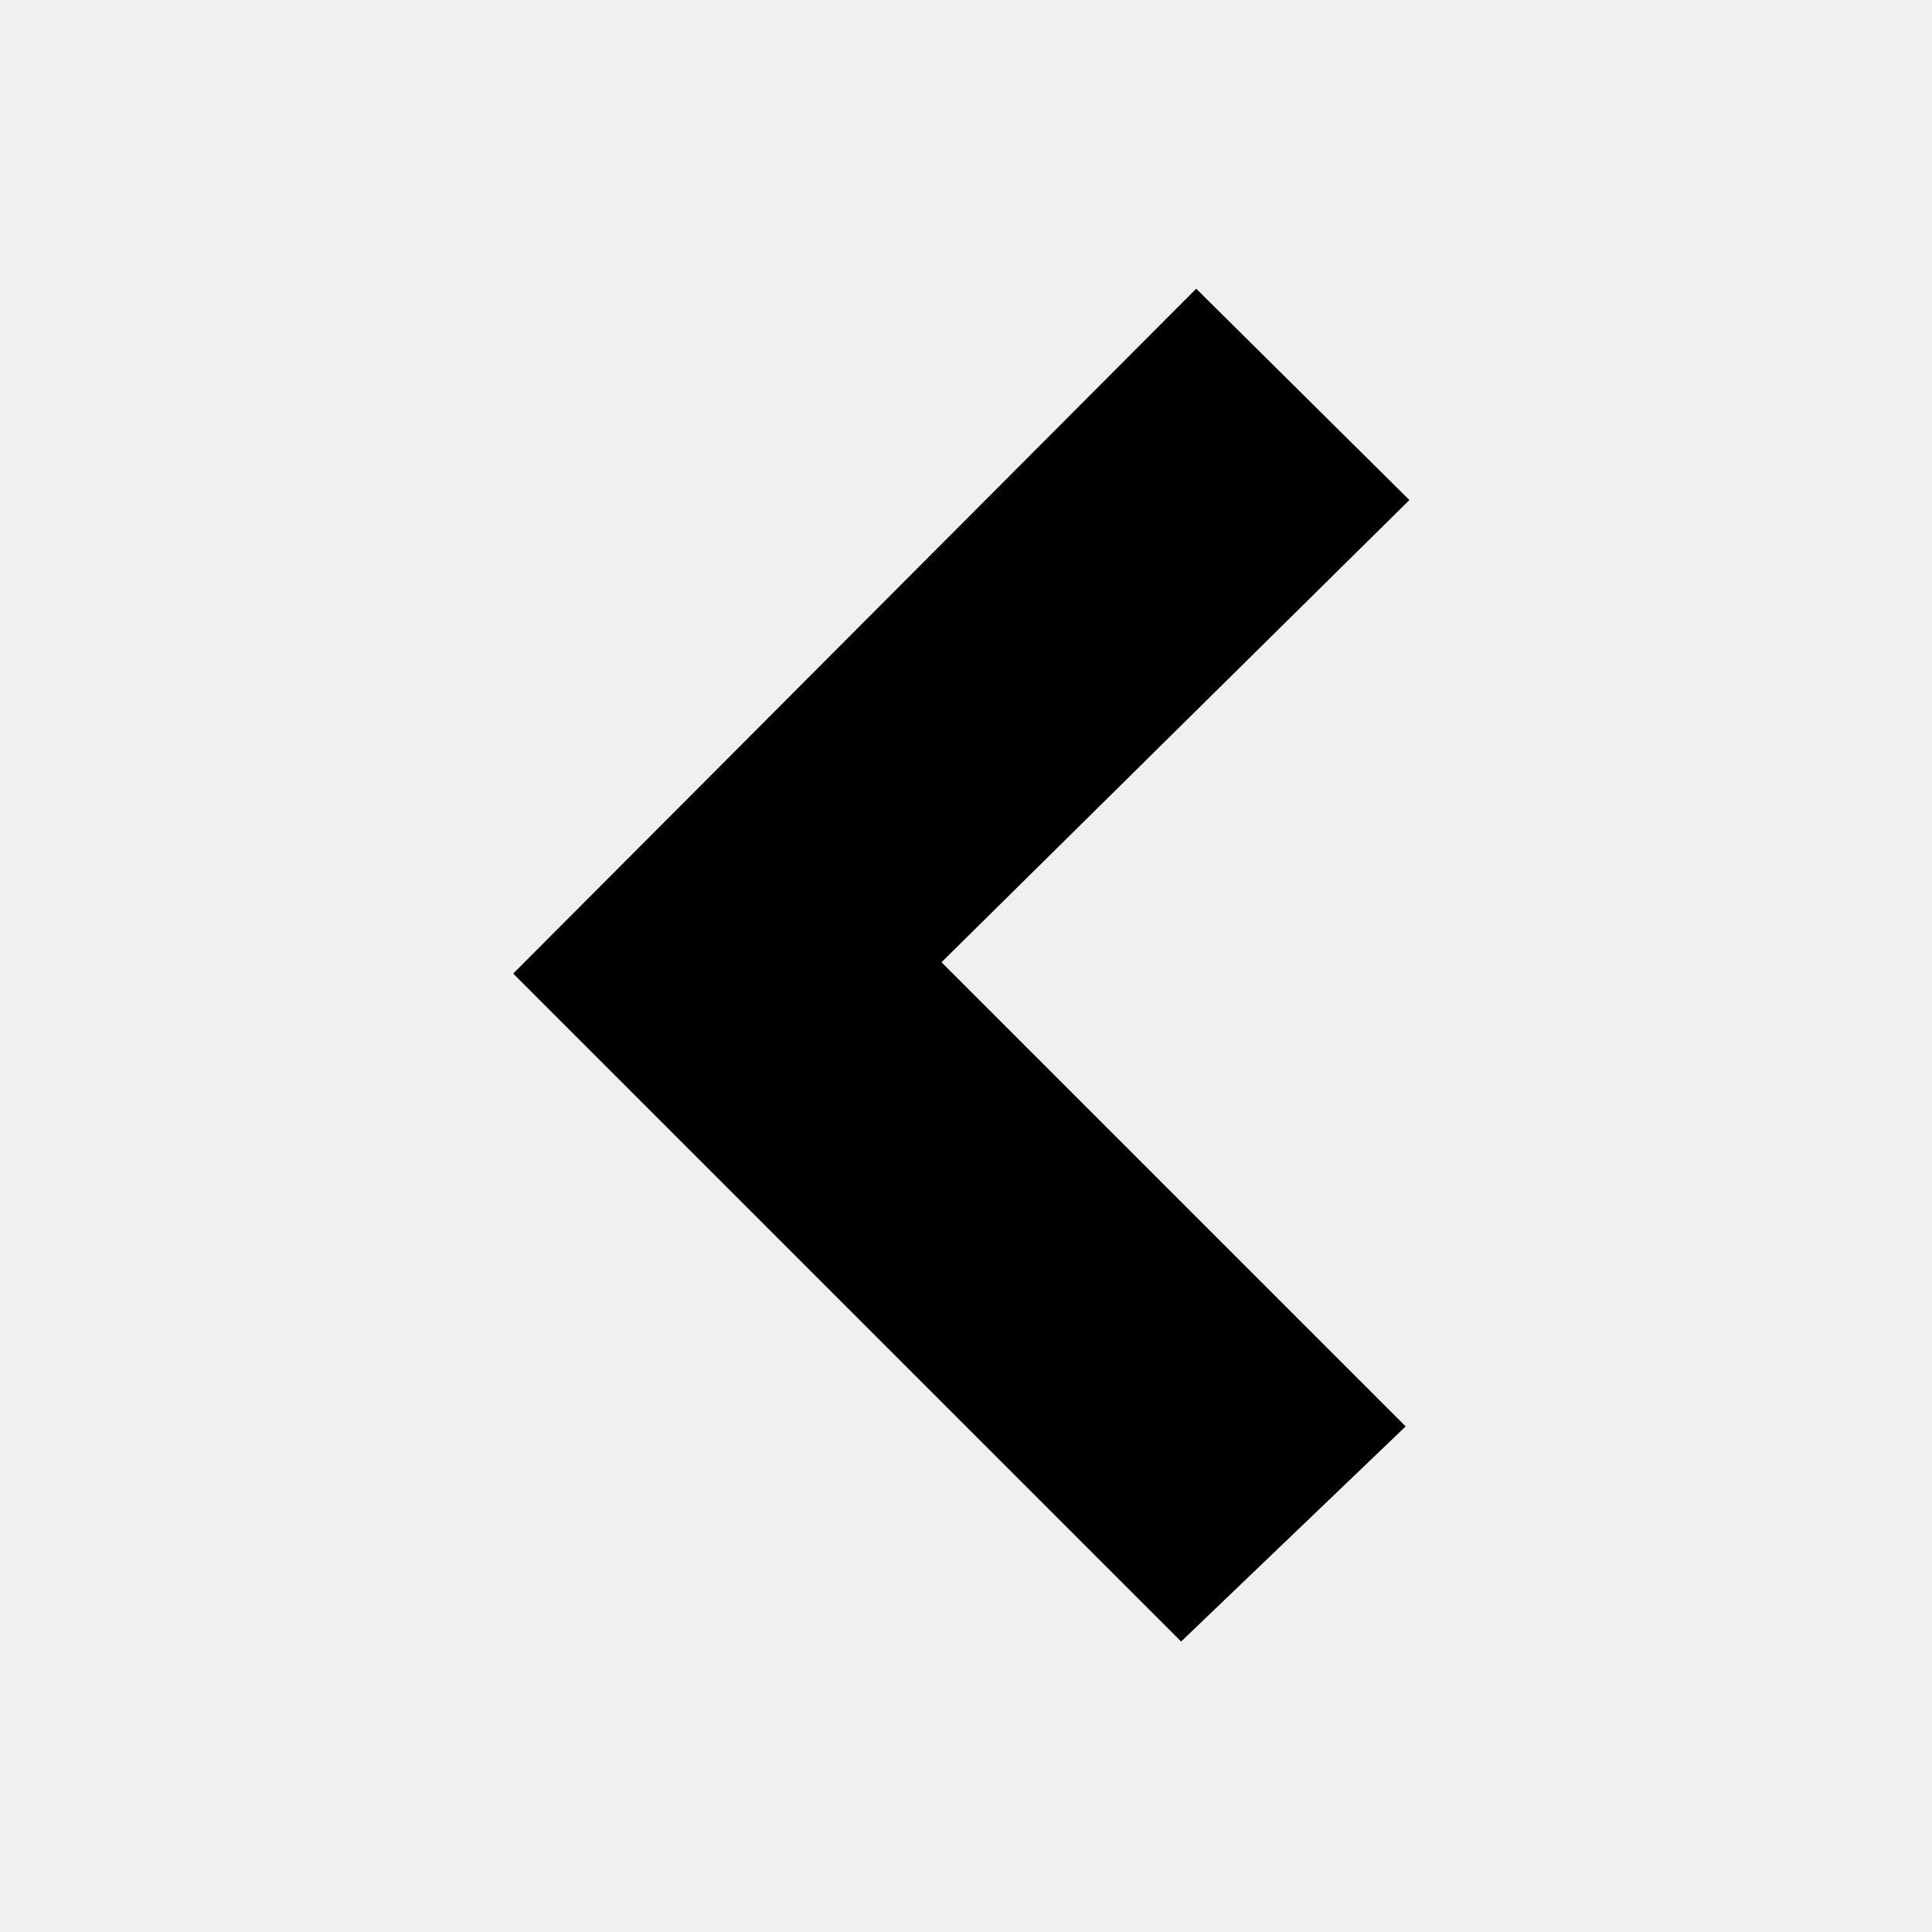
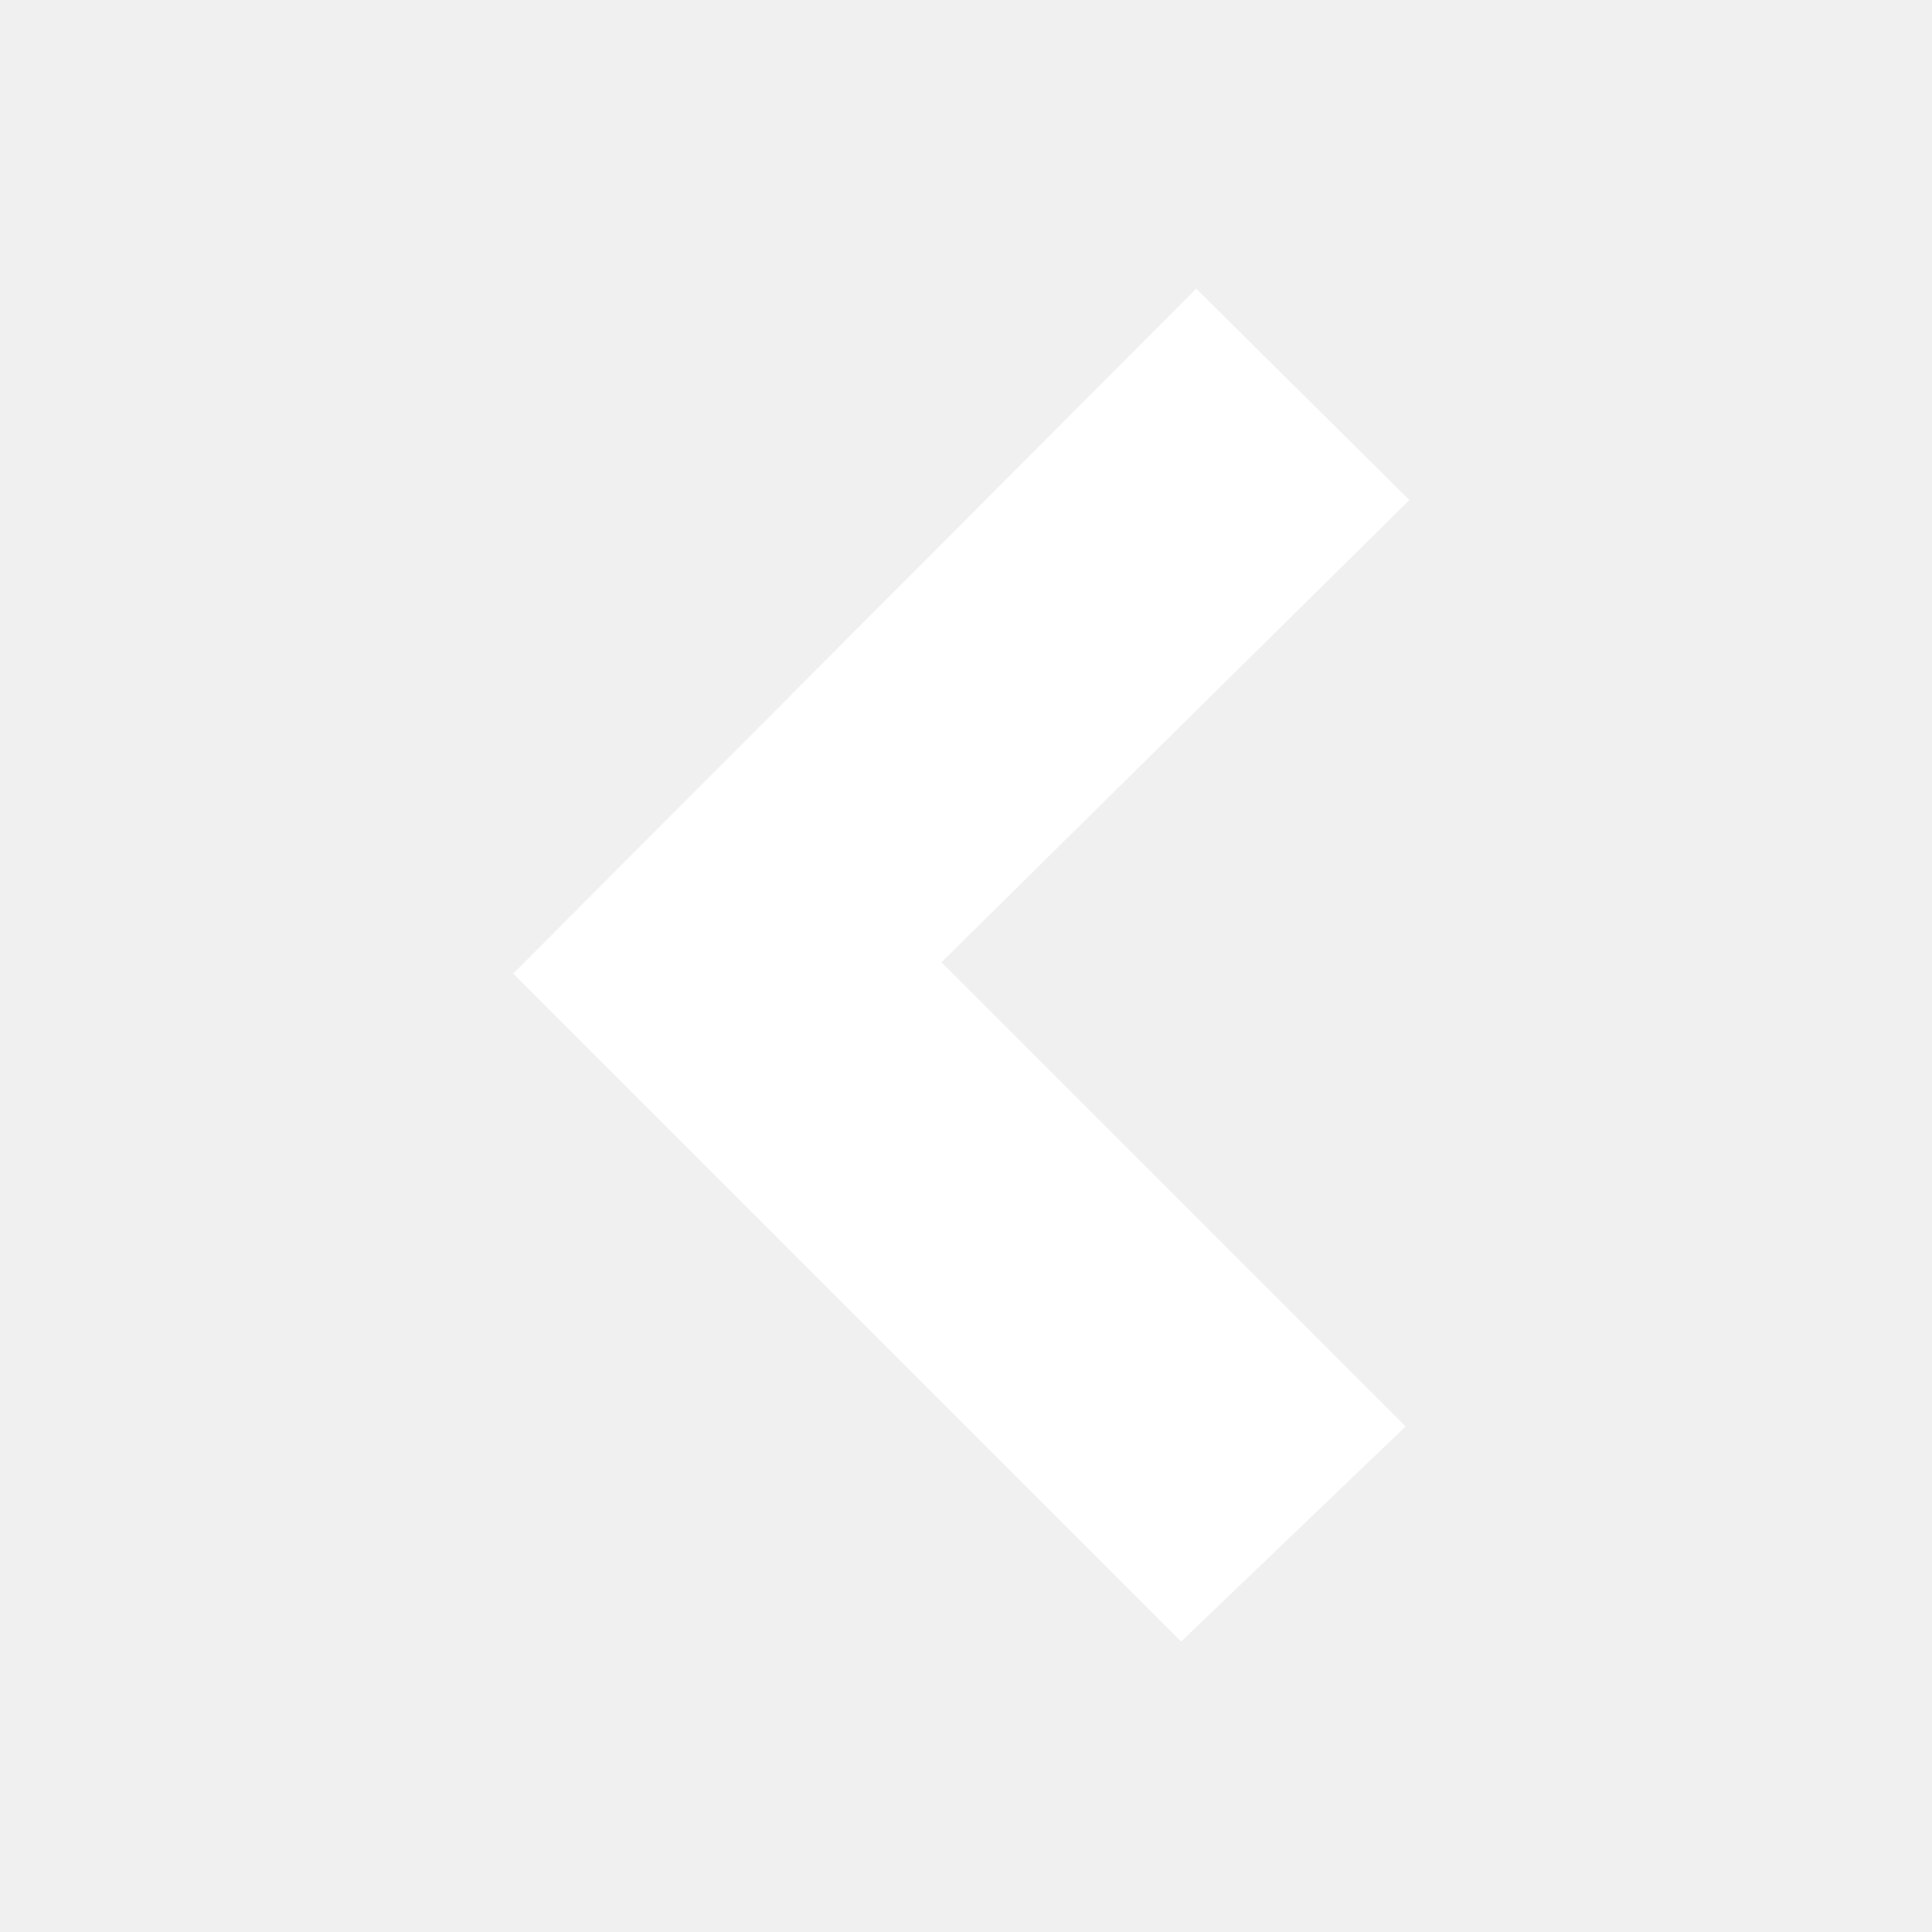
- <svg xmlns="http://www.w3.org/2000/svg" fill="#000000" width="800px" height="800px" viewBox="-8.5 0 32 32" version="1.1">
+ <svg xmlns="http://www.w3.org/2000/svg" fill="#ffffff" width="800px" height="800px" viewBox="-8.5 0 32 32" version="1.1">
  <path d="M7.094 15.938l7.688 7.688-3.719 3.563-11.063-11.063 11.313-11.344 3.531 3.5z" />
</svg>
